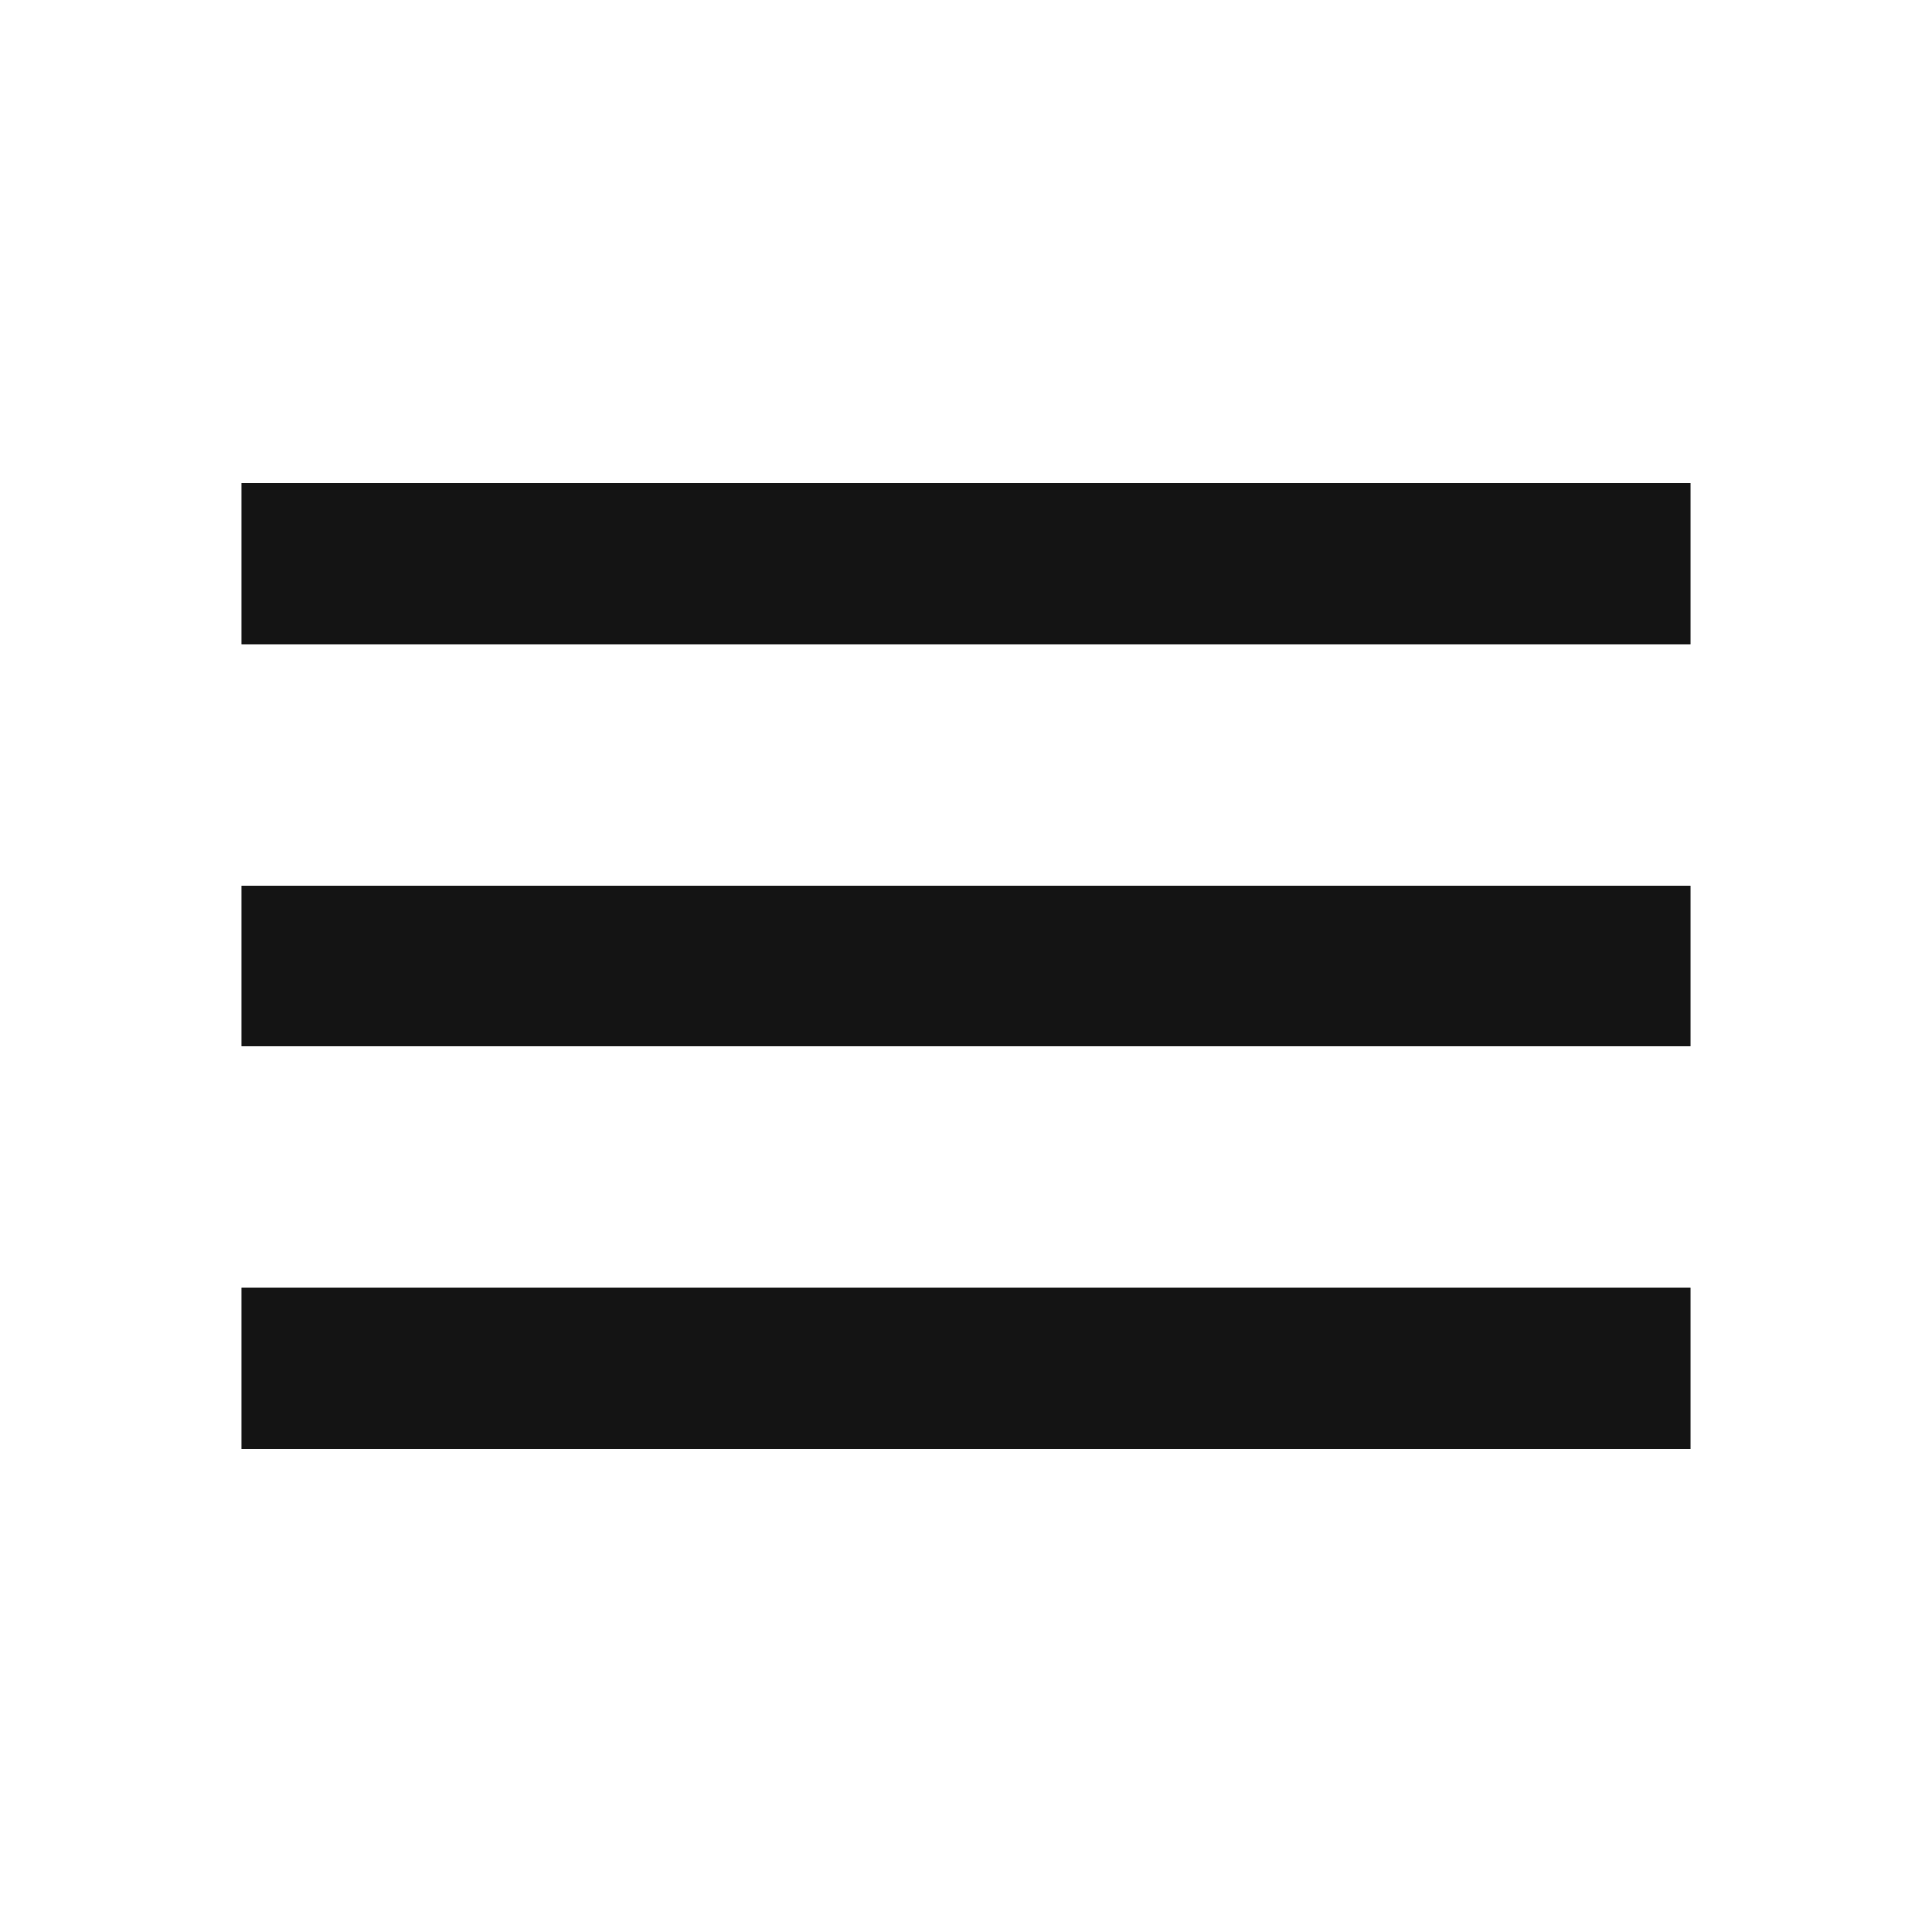
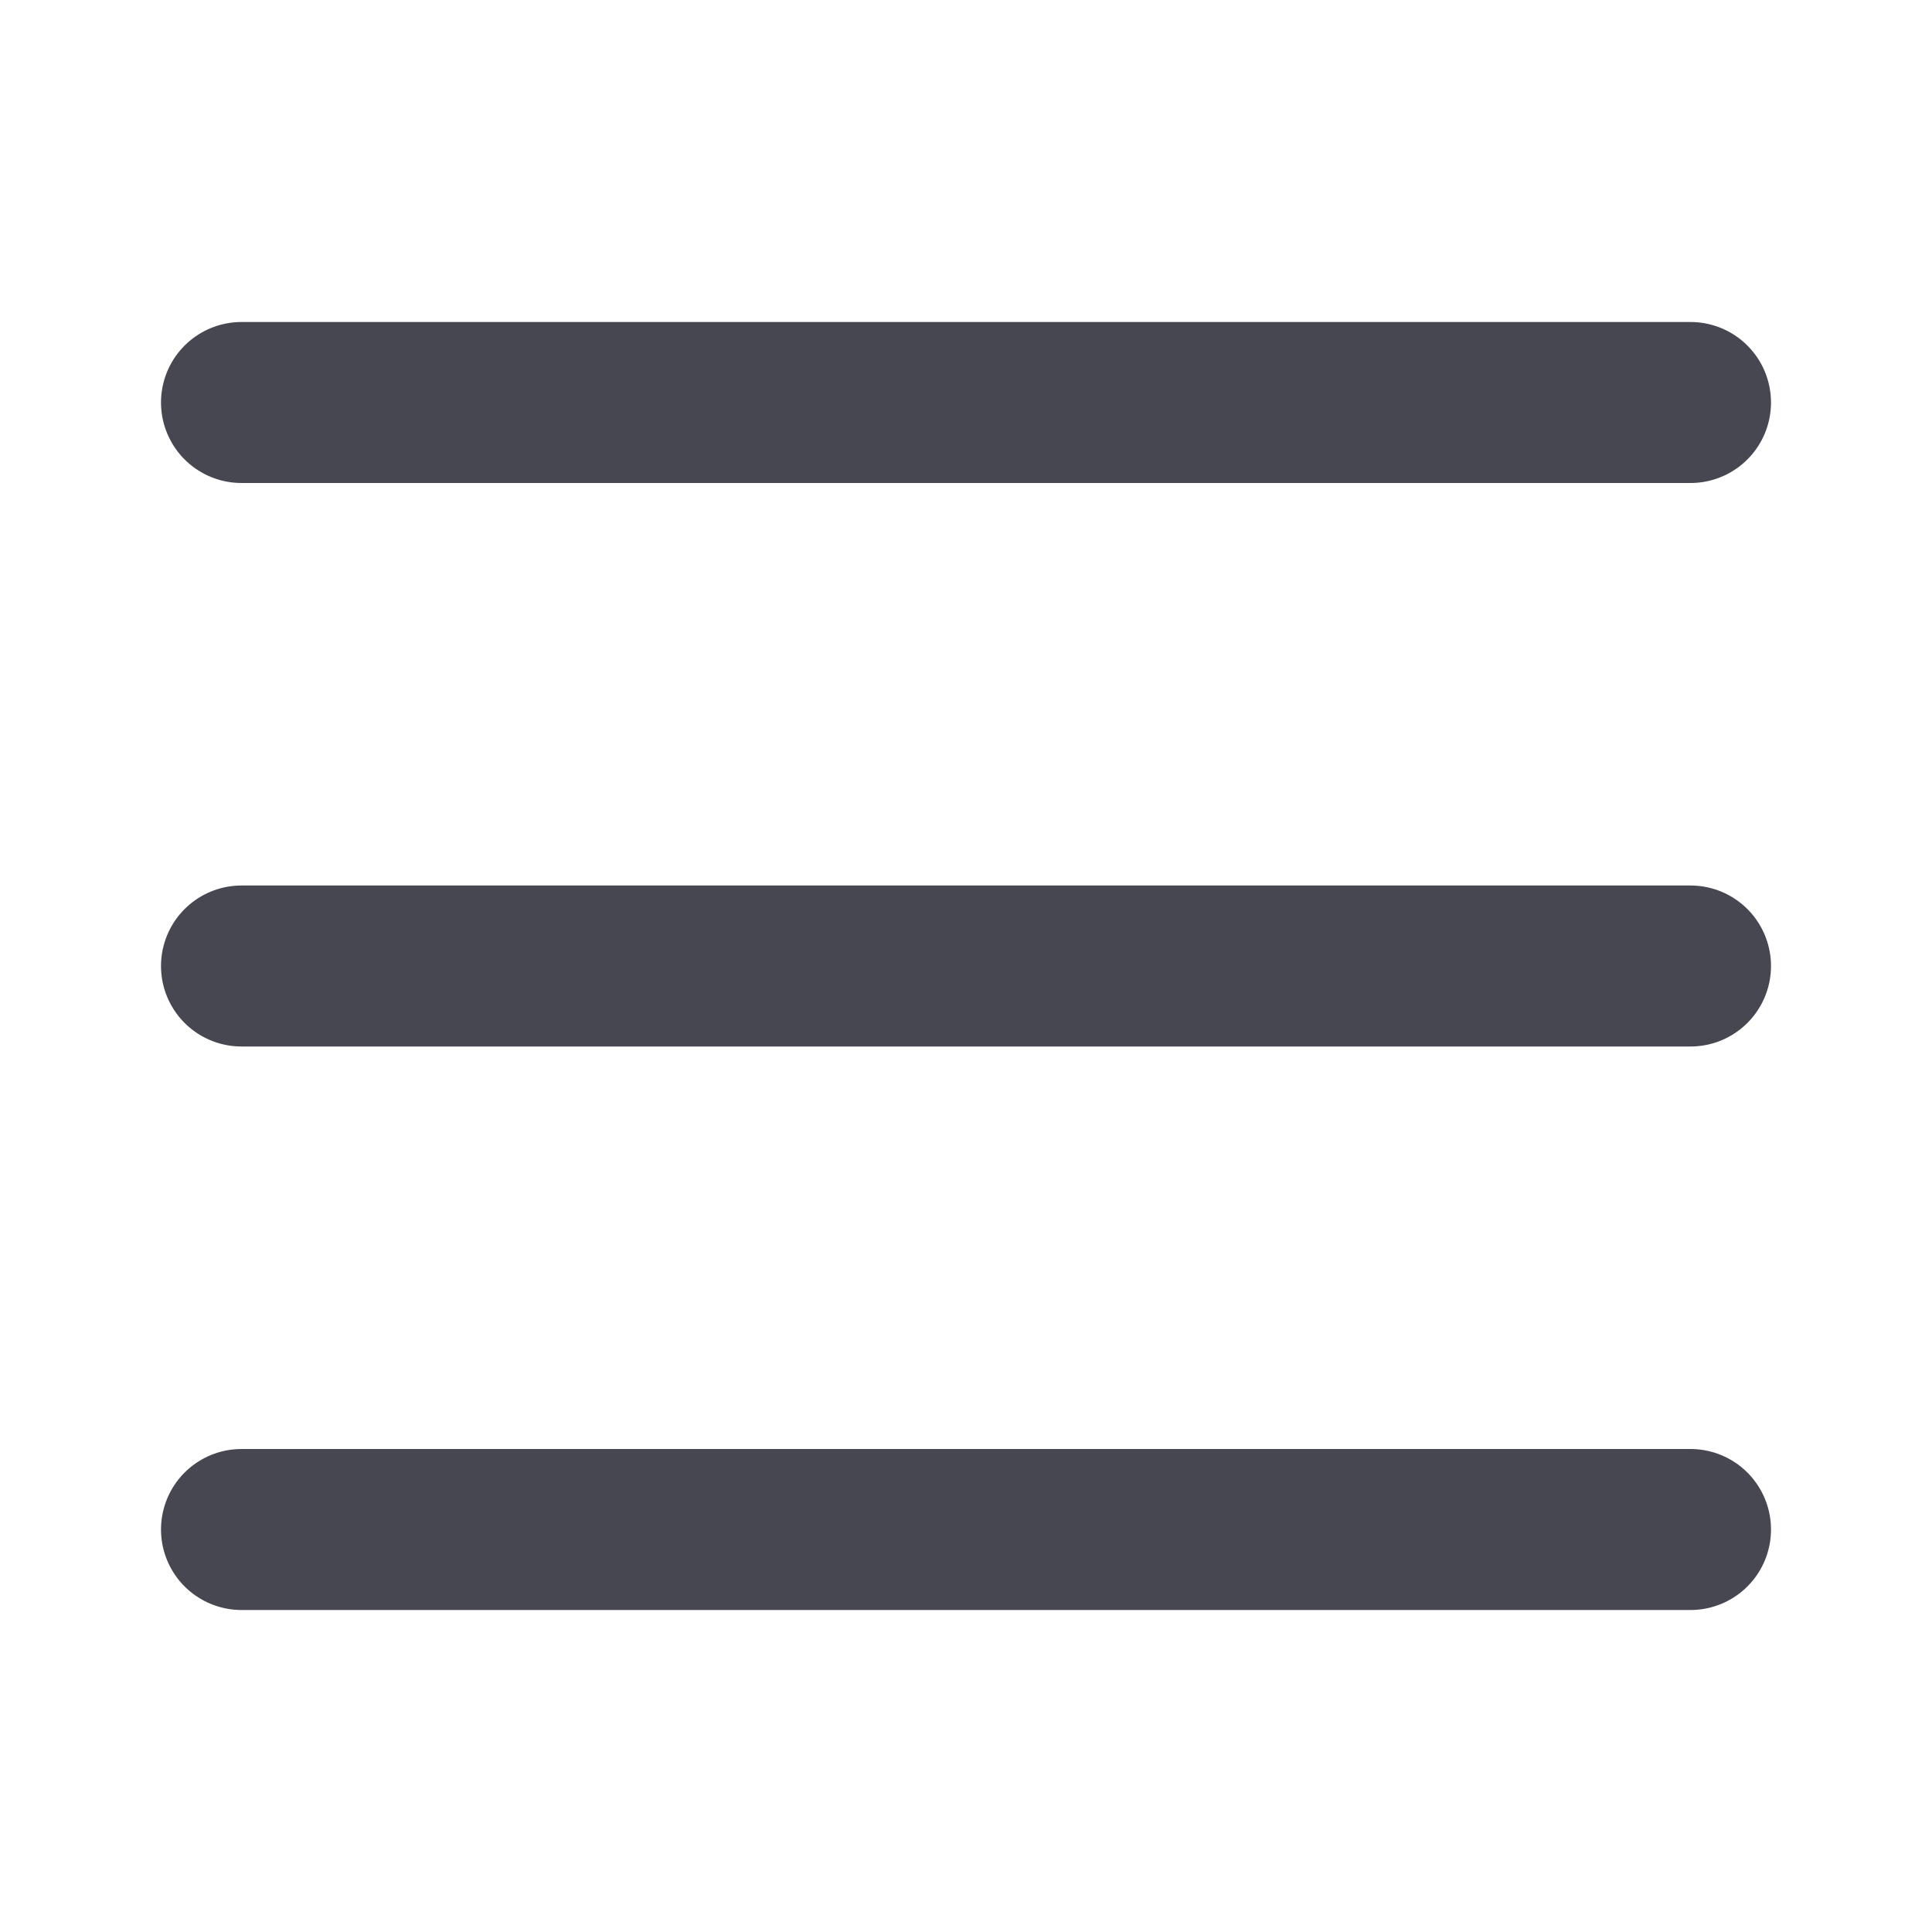
<svg xmlns="http://www.w3.org/2000/svg" width="24" height="24" viewBox="0 0 24 24" fill="none">
-   <path d="M3 18V16H21V18H3ZM3 13V11H21V13H3ZM3 8V6H21V8H3Z" fill="#191919" />
-   <path d="M3 18V16H21V18H3ZM3 13V11H21V13H3ZM3 8V6H21V8H3Z" fill="black" fill-opacity="0.2" />
+   <path d="M3 5H21" stroke="#474752" stroke-width="2" stroke-linecap="round" stroke-linejoin="round" />
+   <path d="M3 12H21" stroke="#474752" stroke-width="2" stroke-linecap="round" stroke-linejoin="round" />
+   <path d="M3 19H21" stroke="#474752" stroke-width="2" stroke-linecap="round" stroke-linejoin="round" />
</svg>
